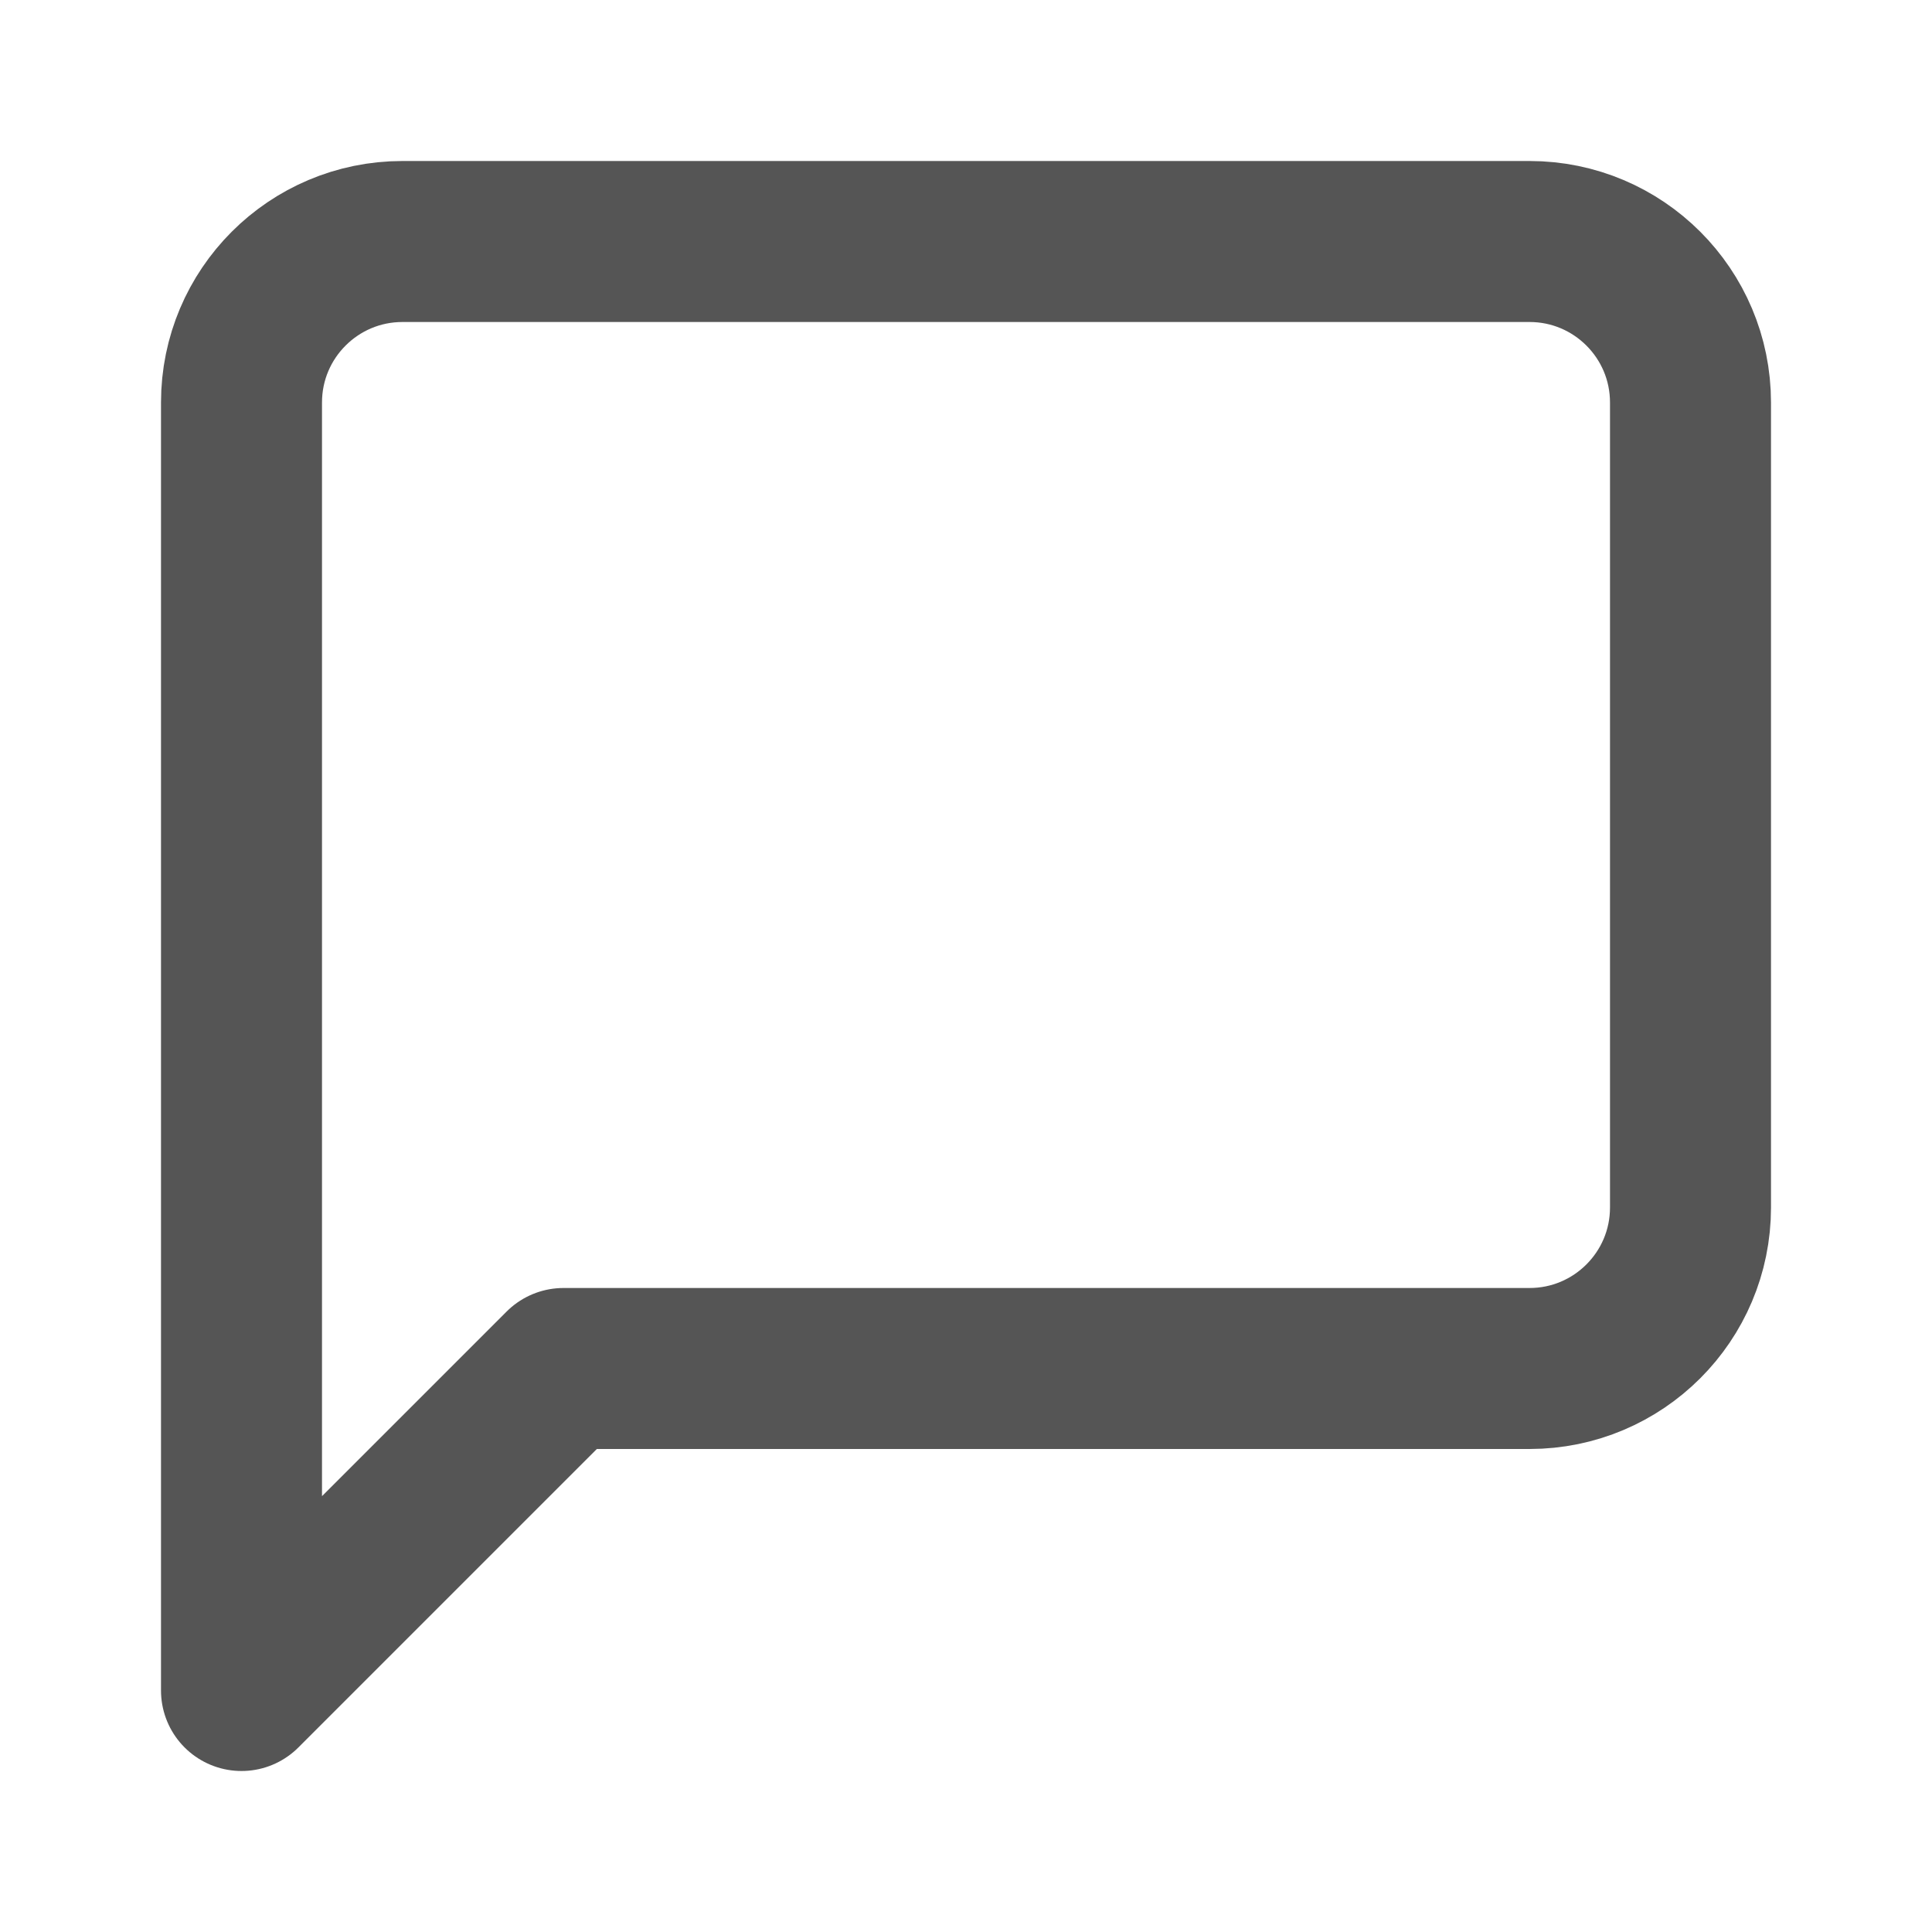
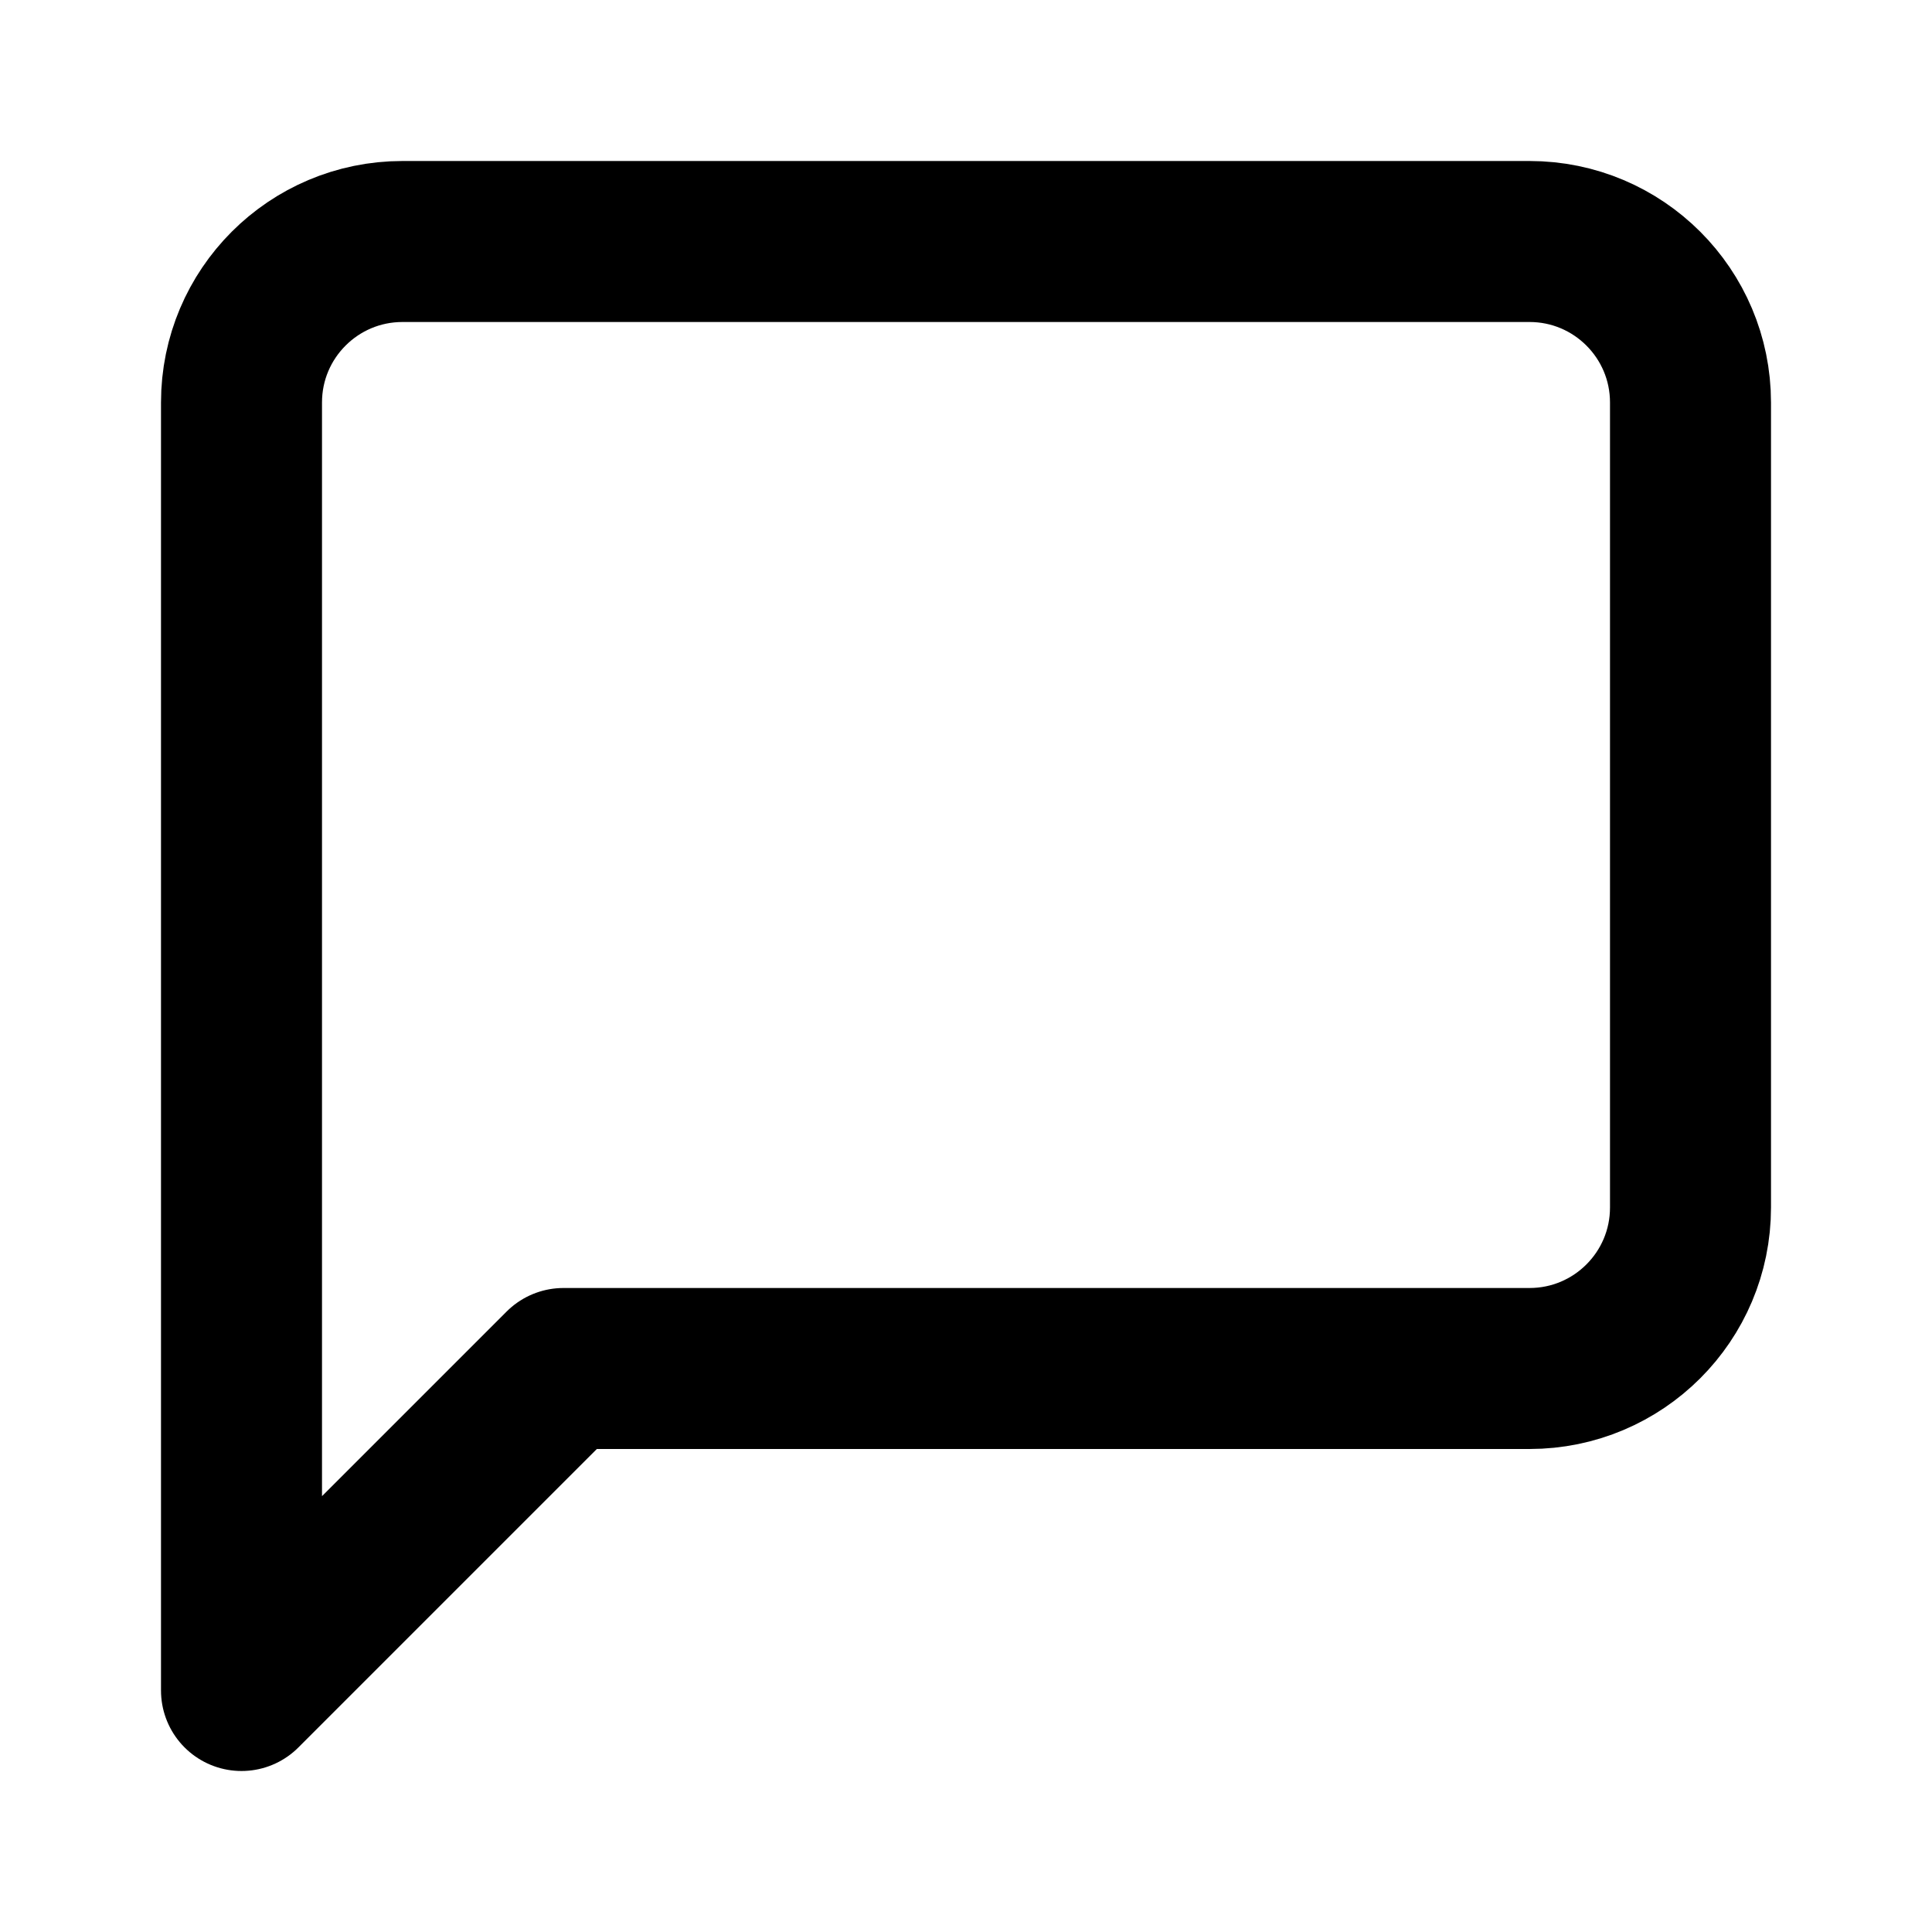
- <svg xmlns="http://www.w3.org/2000/svg" width="24" height="24" viewBox="0 0 24 24" fill="none" stroke="#555555" stroke-width="2" stroke-linecap="round" stroke-linejoin="round" class="feather feather-message-square">
+ <svg xmlns="http://www.w3.org/2000/svg" width="20" height="20" viewBox="0 0 24 24" fill="none" stroke="currentColor" stroke-width="2" stroke-linecap="round" stroke-linejoin="round" class="feather feather-message-square">
  <path d="M21 15a2 2 0 0 1-2 2H7l-4 4V5a2 2 0 0 1 2-2h14a2 2 0 0 1 2 2z" />
</svg>
